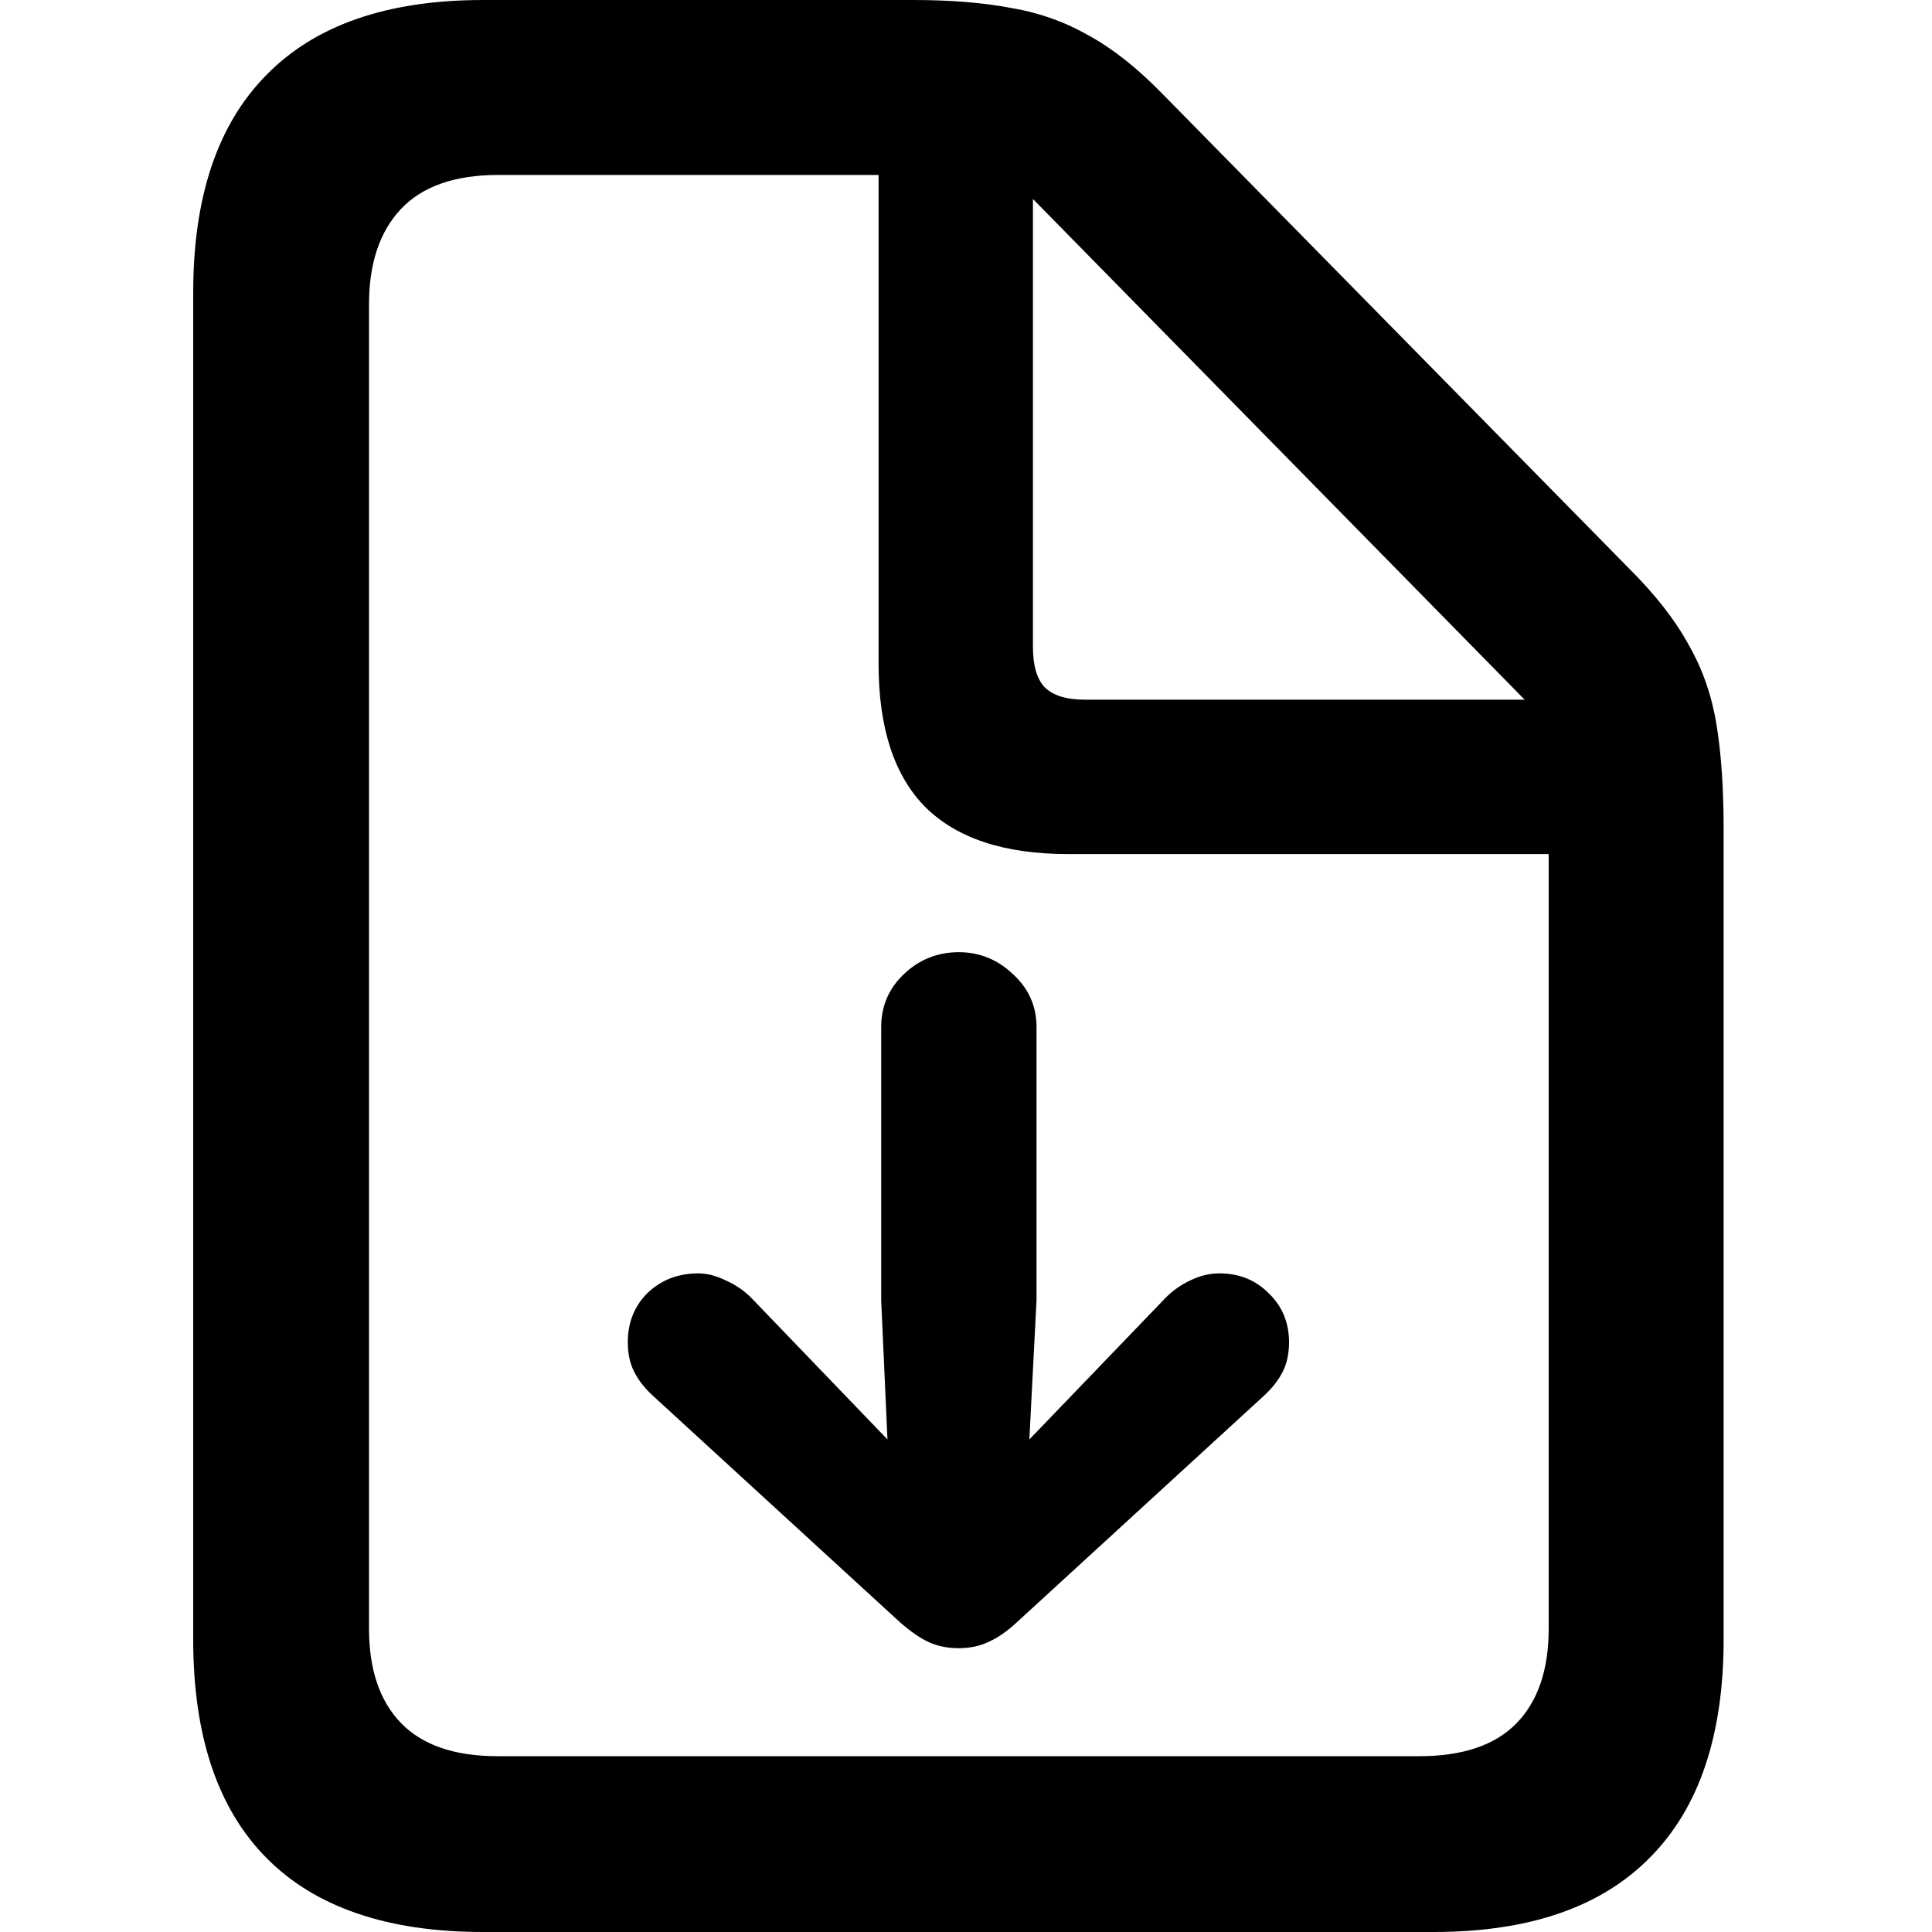
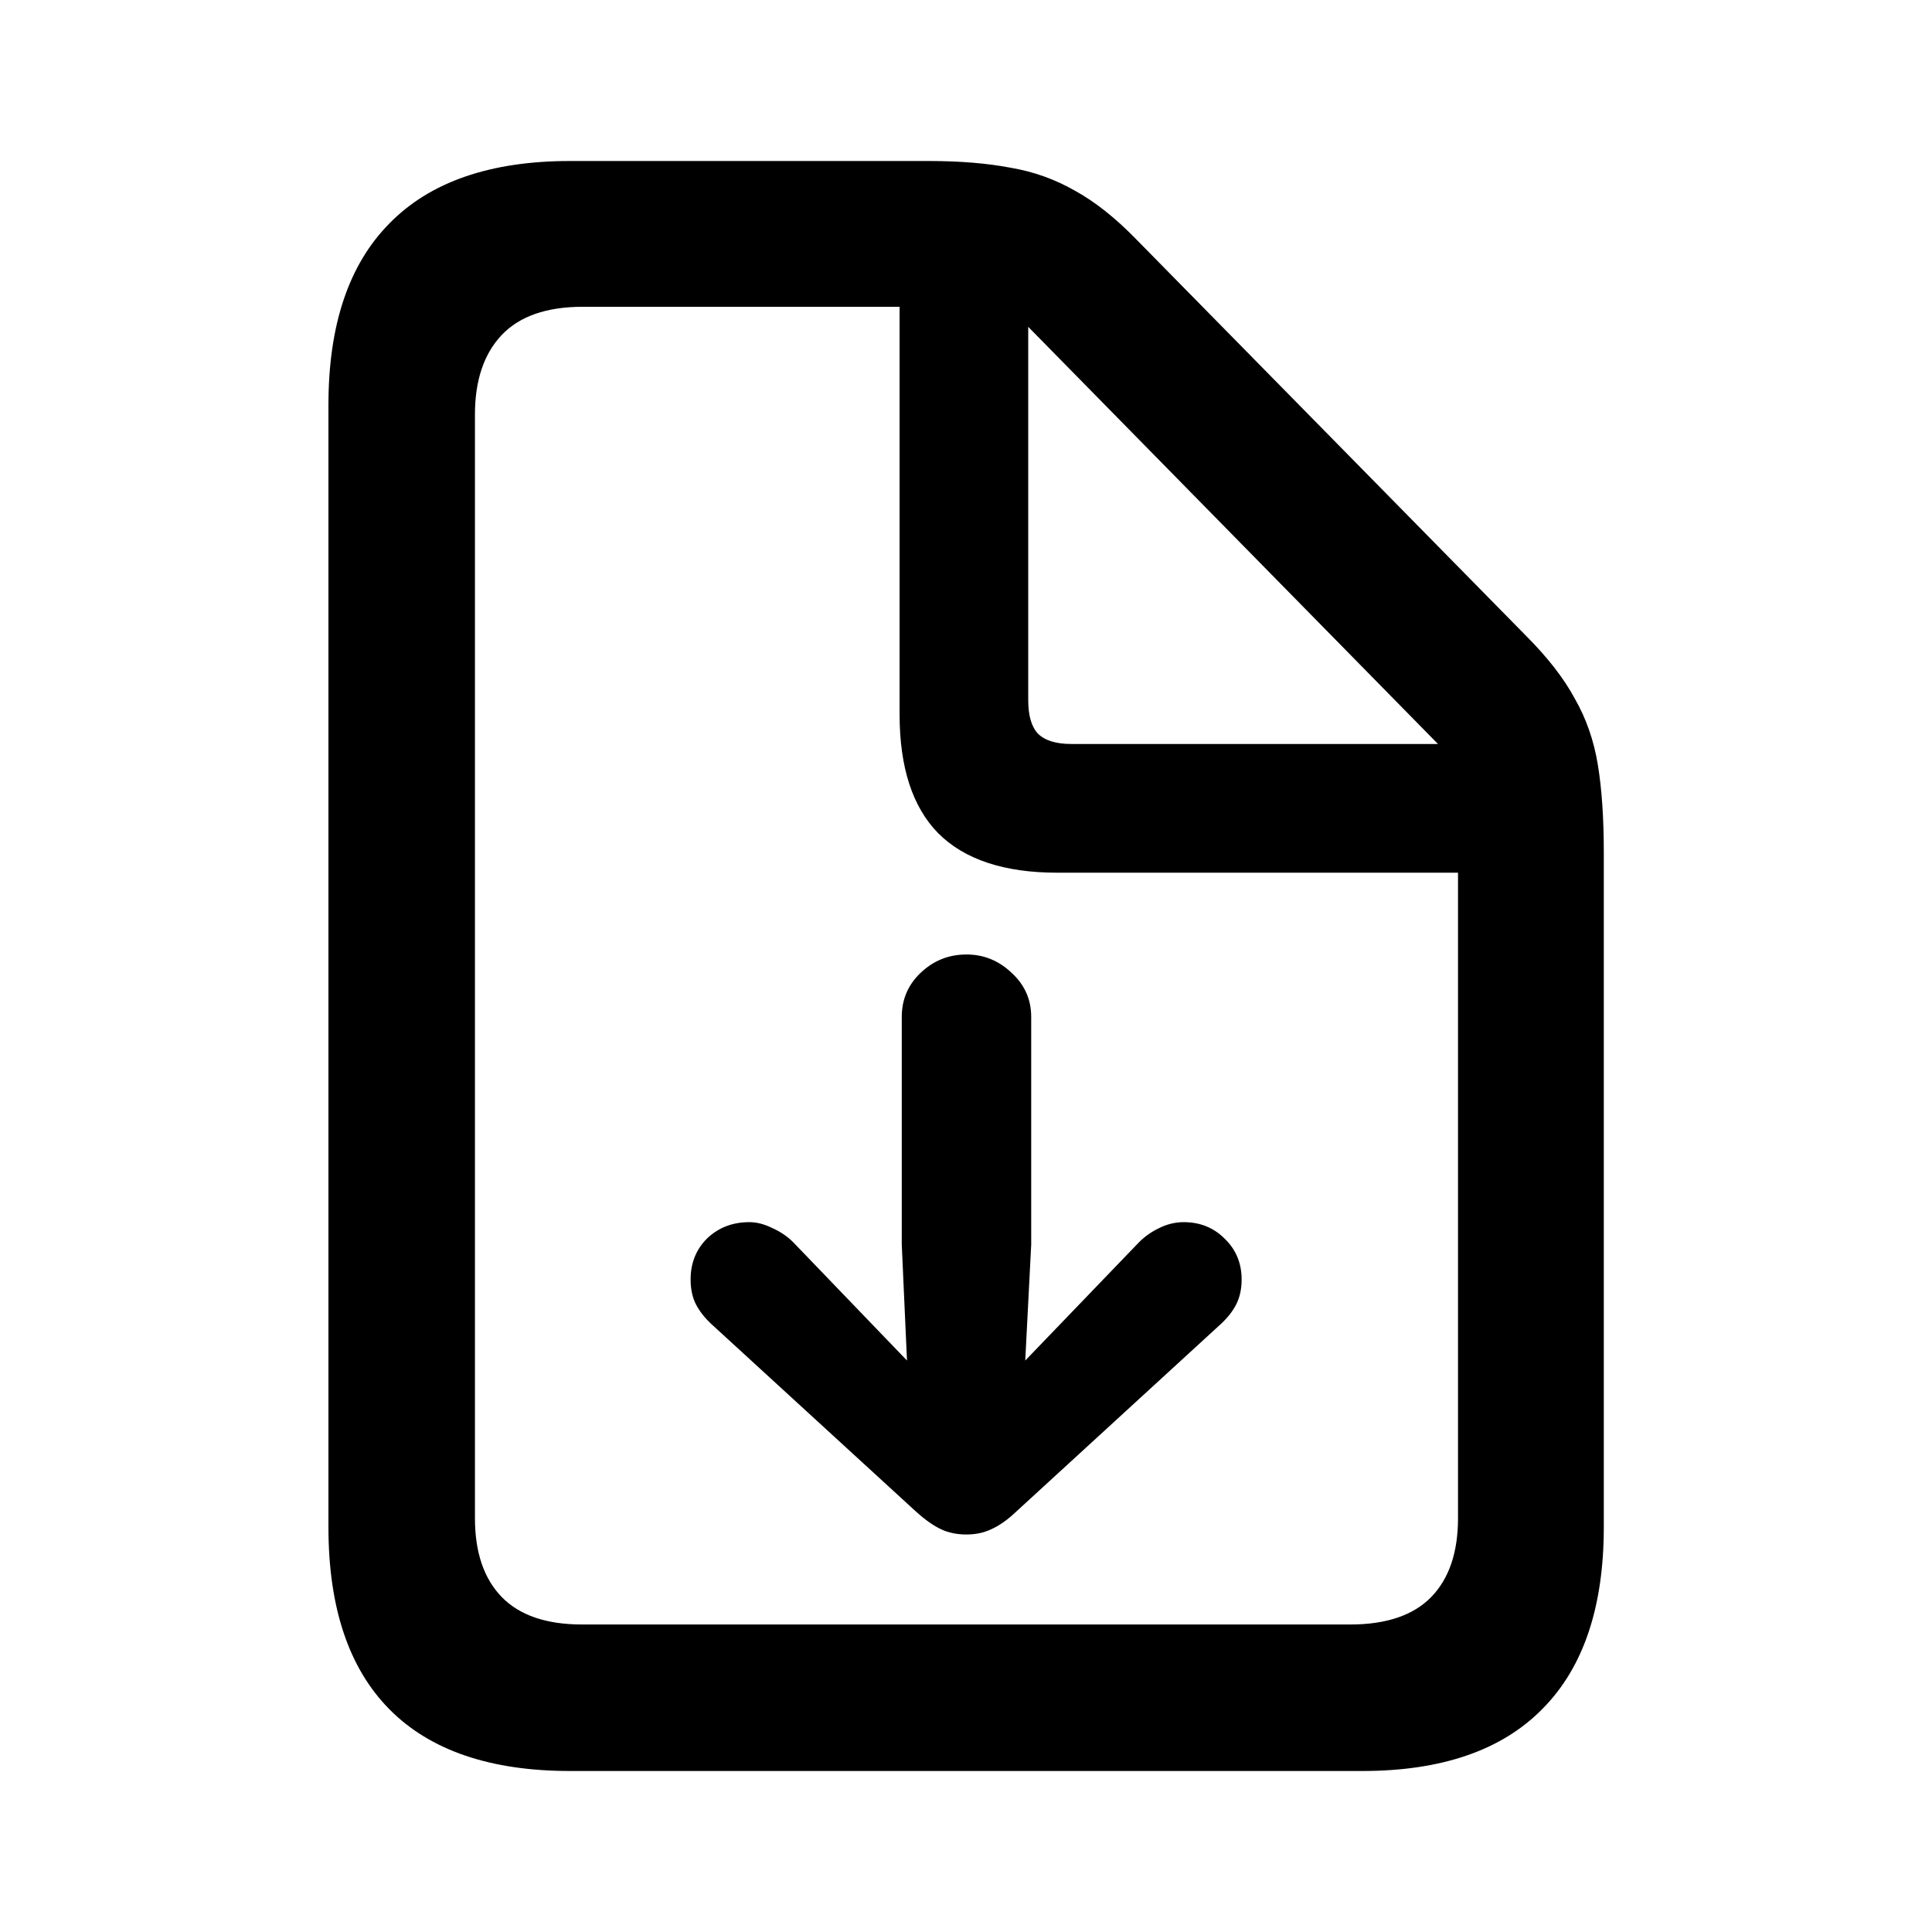
- <svg xmlns="http://www.w3.org/2000/svg" width="20" height="20" viewBox="0 0 20 20" fill="none">
-   <path d="M10.73 10.633V13.46L10.656 14.901L12.069 13.432C12.143 13.358 12.226 13.3 12.319 13.256C12.417 13.207 12.519 13.182 12.624 13.182C12.827 13.182 12.996 13.25 13.132 13.386C13.273 13.521 13.344 13.691 13.344 13.894C13.344 14.011 13.323 14.112 13.279 14.199C13.236 14.285 13.172 14.368 13.085 14.448L10.536 16.785C10.431 16.884 10.329 16.955 10.231 16.998C10.139 17.041 10.037 17.062 9.926 17.062C9.809 17.062 9.704 17.041 9.612 16.998C9.52 16.955 9.418 16.884 9.307 16.785L6.758 14.448C6.671 14.368 6.607 14.285 6.564 14.199C6.52 14.112 6.499 14.011 6.499 13.894C6.499 13.691 6.567 13.521 6.702 13.386C6.844 13.25 7.019 13.182 7.229 13.182C7.321 13.182 7.416 13.207 7.515 13.256C7.614 13.3 7.7 13.358 7.774 13.432L9.187 14.901L9.122 13.46V10.633C9.122 10.417 9.199 10.236 9.353 10.088C9.513 9.934 9.704 9.857 9.926 9.857C10.142 9.857 10.329 9.934 10.49 10.088C10.65 10.236 10.73 10.417 10.73 10.633ZM5.002 20C4.011 20 3.263 19.744 2.758 19.233C2.252 18.722 2 17.968 2 16.97V3.03C2 2.039 2.252 1.287 2.758 0.776C3.263 0.259 4.011 3.05176e-05 5.002 3.05176e-05H9.455C9.843 3.05176e-05 10.182 0.028 10.471 0.083C10.761 0.132 11.028 0.228 11.275 0.37C11.521 0.505 11.774 0.705 12.032 0.97L16.873 5.894C17.144 6.165 17.347 6.427 17.483 6.679C17.624 6.925 17.72 7.199 17.769 7.501C17.818 7.797 17.843 8.16 17.843 8.591V16.97C17.843 17.962 17.59 18.713 17.085 19.224C16.58 19.741 15.832 20 14.841 20H5.002ZM5.15 18.18H14.693C15.142 18.18 15.478 18.066 15.7 17.838C15.921 17.61 16.032 17.284 16.032 16.859V8.841H11.053C10.394 8.841 9.901 8.677 9.575 8.351C9.255 8.025 9.095 7.532 9.095 6.873V1.811H5.159C4.71 1.811 4.374 1.928 4.152 2.162C3.931 2.396 3.82 2.725 3.82 3.15V16.859C3.82 17.284 3.931 17.61 4.152 17.838C4.374 18.066 4.707 18.18 5.15 18.18ZM11.229 7.243H15.783L10.693 2.06V6.697C10.693 6.888 10.733 7.027 10.813 7.113C10.899 7.199 11.038 7.243 11.229 7.243Z" fill="black" />
+ <svg xmlns="http://www.w3.org/2000/svg" width="24" height="24" viewBox="0 0 24 24" fill="none">
+   <path d="M12.81 12.633V15.46L12.736 16.901L14.149 15.432C14.223 15.358 14.306 15.3 14.399 15.256C14.497 15.207 14.599 15.182 14.704 15.182C14.907 15.182 15.076 15.25 15.212 15.386C15.353 15.521 15.424 15.691 15.424 15.894C15.424 16.011 15.402 16.112 15.359 16.199C15.316 16.285 15.252 16.368 15.165 16.448L12.616 18.785C12.511 18.884 12.409 18.955 12.311 18.998C12.219 19.041 12.117 19.062 12.006 19.062C11.889 19.062 11.784 19.041 11.692 18.998C11.6 18.955 11.498 18.884 11.387 18.785L8.837 16.448C8.751 16.368 8.687 16.285 8.643 16.199C8.6 16.112 8.579 16.011 8.579 15.894C8.579 15.691 8.647 15.521 8.782 15.386C8.924 15.25 9.099 15.182 9.309 15.182C9.401 15.182 9.496 15.207 9.595 15.256C9.694 15.3 9.78 15.358 9.854 15.432L11.267 16.901L11.202 15.46V12.633C11.202 12.417 11.279 12.236 11.433 12.088C11.593 11.934 11.784 11.857 12.006 11.857C12.222 11.857 12.409 11.934 12.57 12.088C12.73 12.236 12.81 12.417 12.81 12.633ZM7.082 22C6.091 22 5.342 21.744 4.837 21.233C4.332 20.722 4.08 19.968 4.08 18.97V5.03C4.08 4.038 4.332 3.287 4.837 2.776C5.342 2.259 6.091 2 7.082 2H11.535C11.923 2 12.262 2.028 12.551 2.083C12.841 2.132 13.108 2.228 13.355 2.37C13.601 2.505 13.854 2.705 14.112 2.97L18.953 7.894C19.224 8.165 19.427 8.426 19.563 8.679C19.704 8.925 19.8 9.199 19.849 9.501C19.898 9.797 19.923 10.16 19.923 10.591V18.97C19.923 19.962 19.67 20.713 19.165 21.224C18.66 21.741 17.912 22 16.921 22H7.082ZM7.23 20.18H16.773C17.222 20.18 17.558 20.066 17.78 19.838C18.001 19.61 18.112 19.284 18.112 18.859V10.841H13.133C12.474 10.841 11.981 10.677 11.655 10.351C11.335 10.025 11.175 9.532 11.175 8.873V3.811H7.239C6.79 3.811 6.454 3.928 6.232 4.162C6.011 4.396 5.9 4.725 5.9 5.15V18.859C5.9 19.284 6.011 19.61 6.232 19.838C6.454 20.066 6.787 20.18 7.23 20.18ZM13.309 9.242H17.863L12.773 4.06V8.697C12.773 8.888 12.813 9.027 12.893 9.113C12.979 9.199 13.118 9.242 13.309 9.242Z" fill="black" />
</svg>
